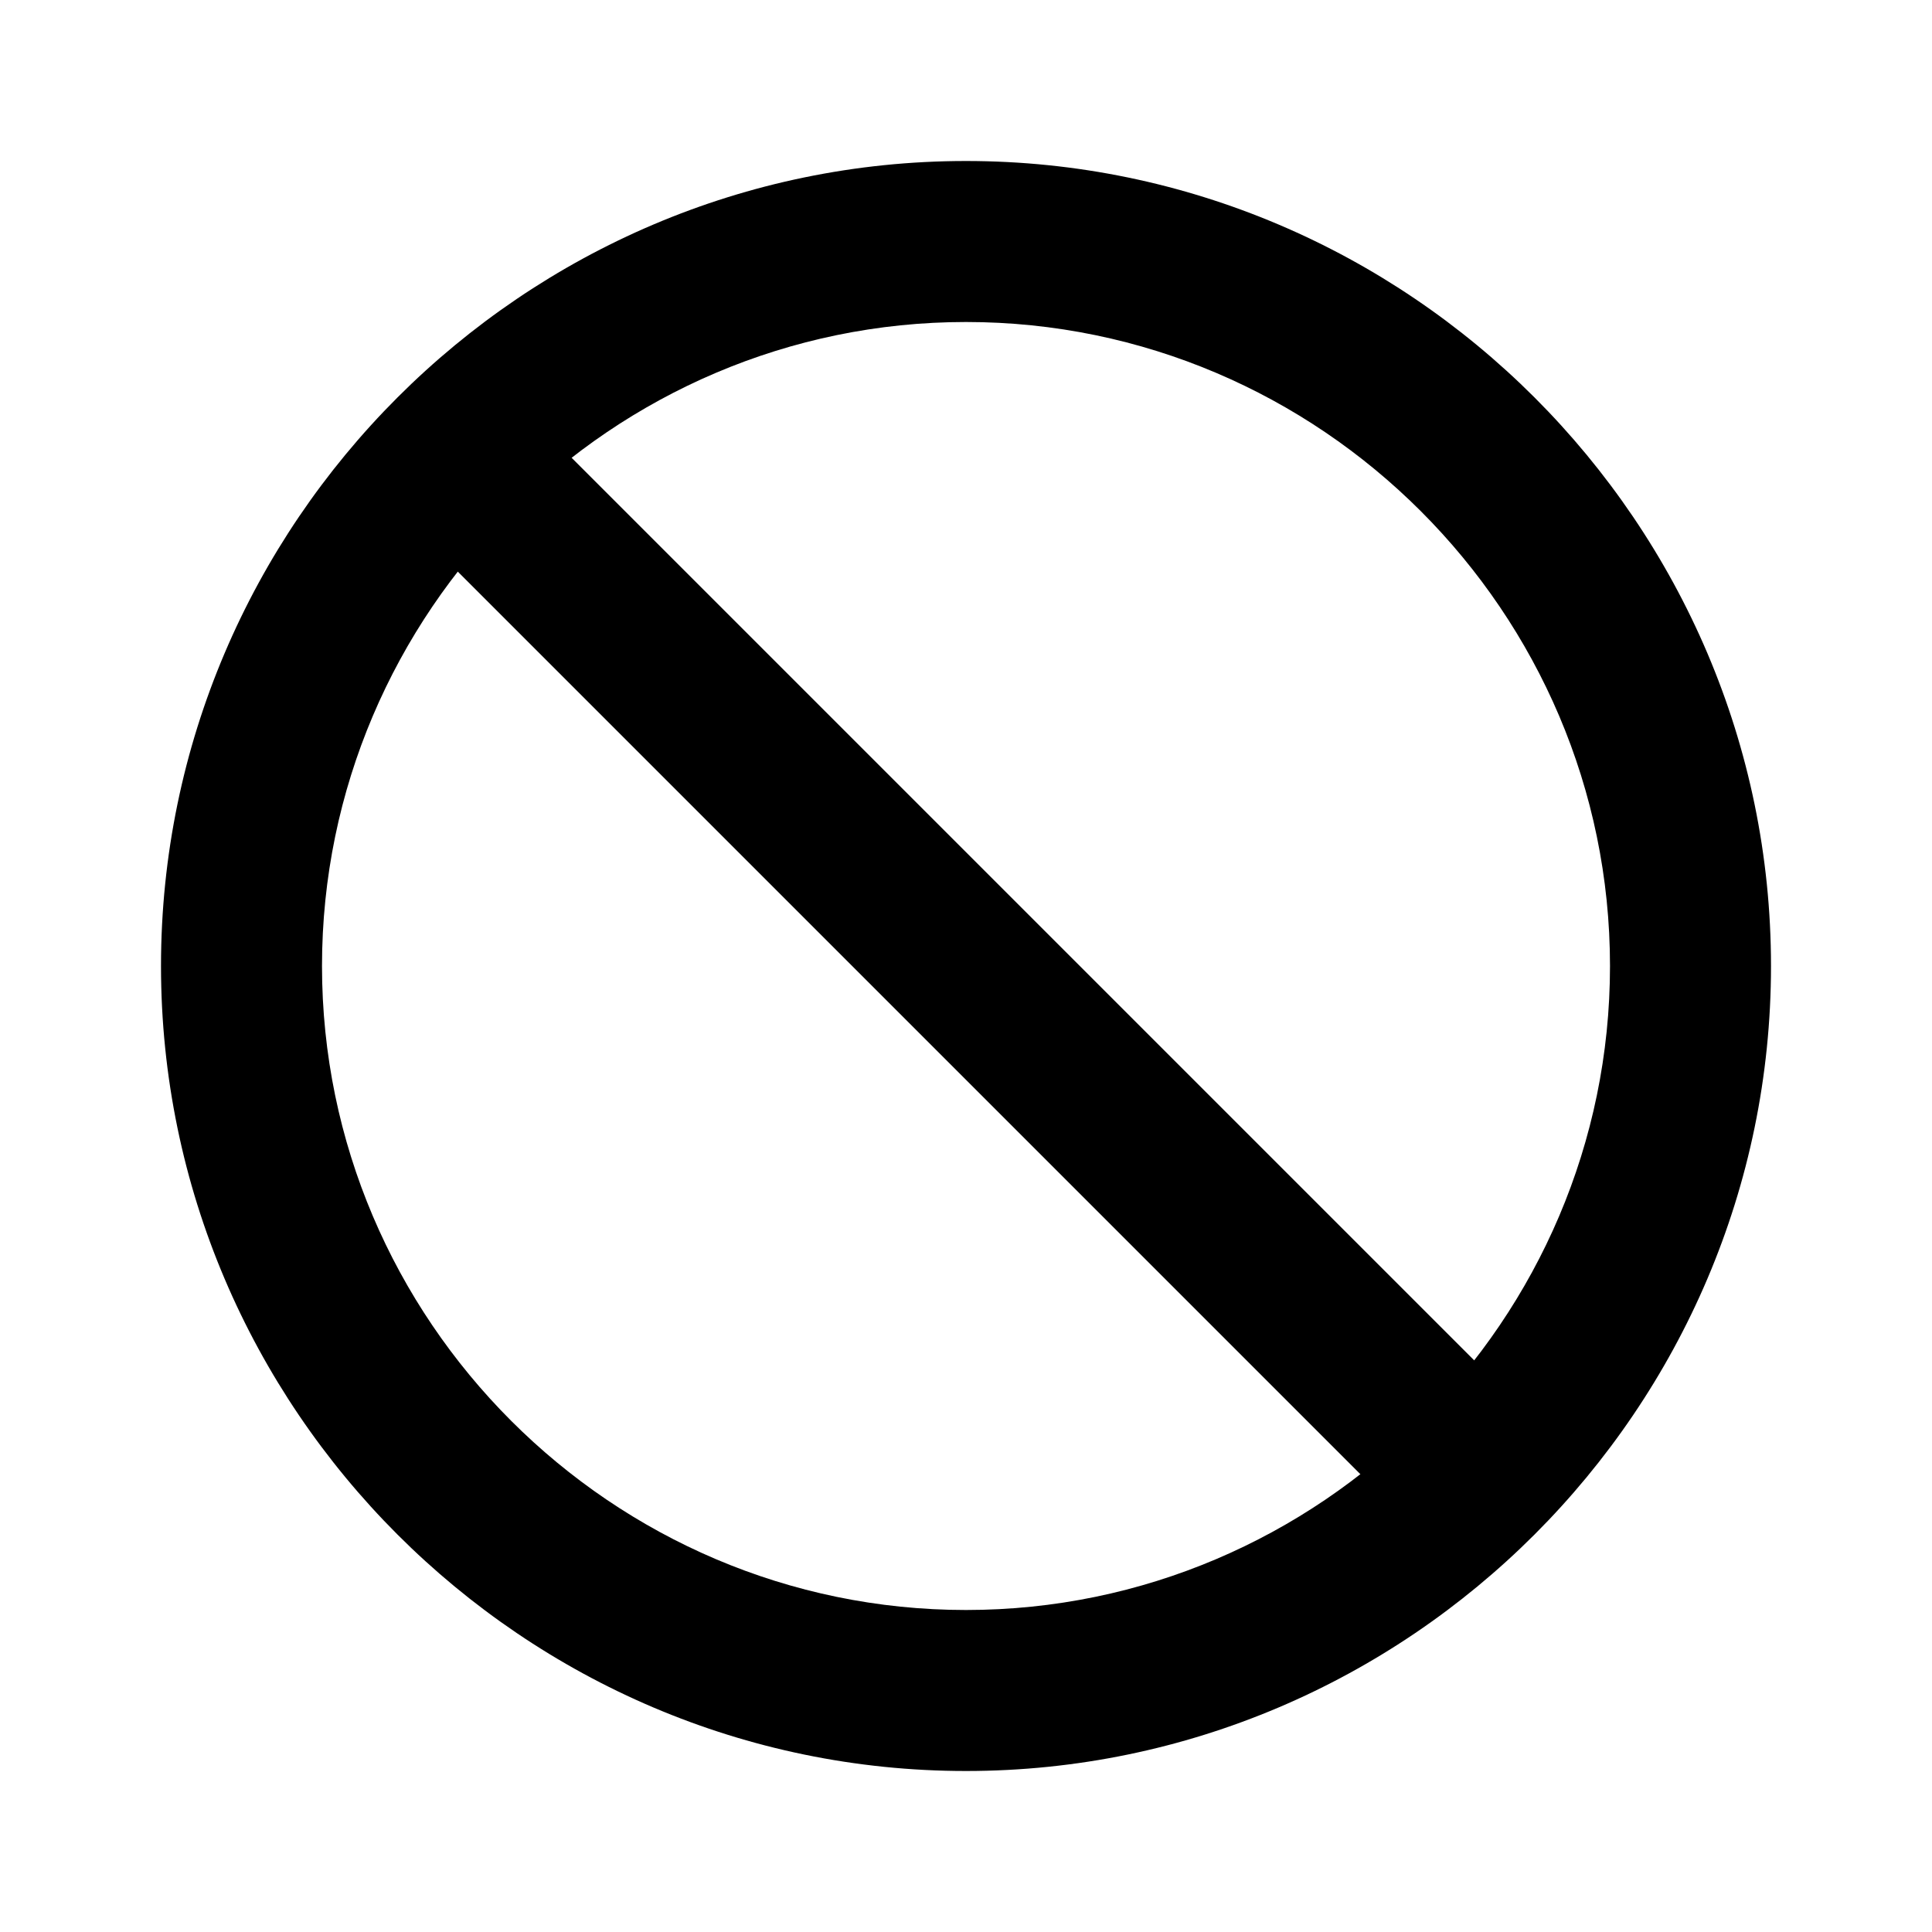
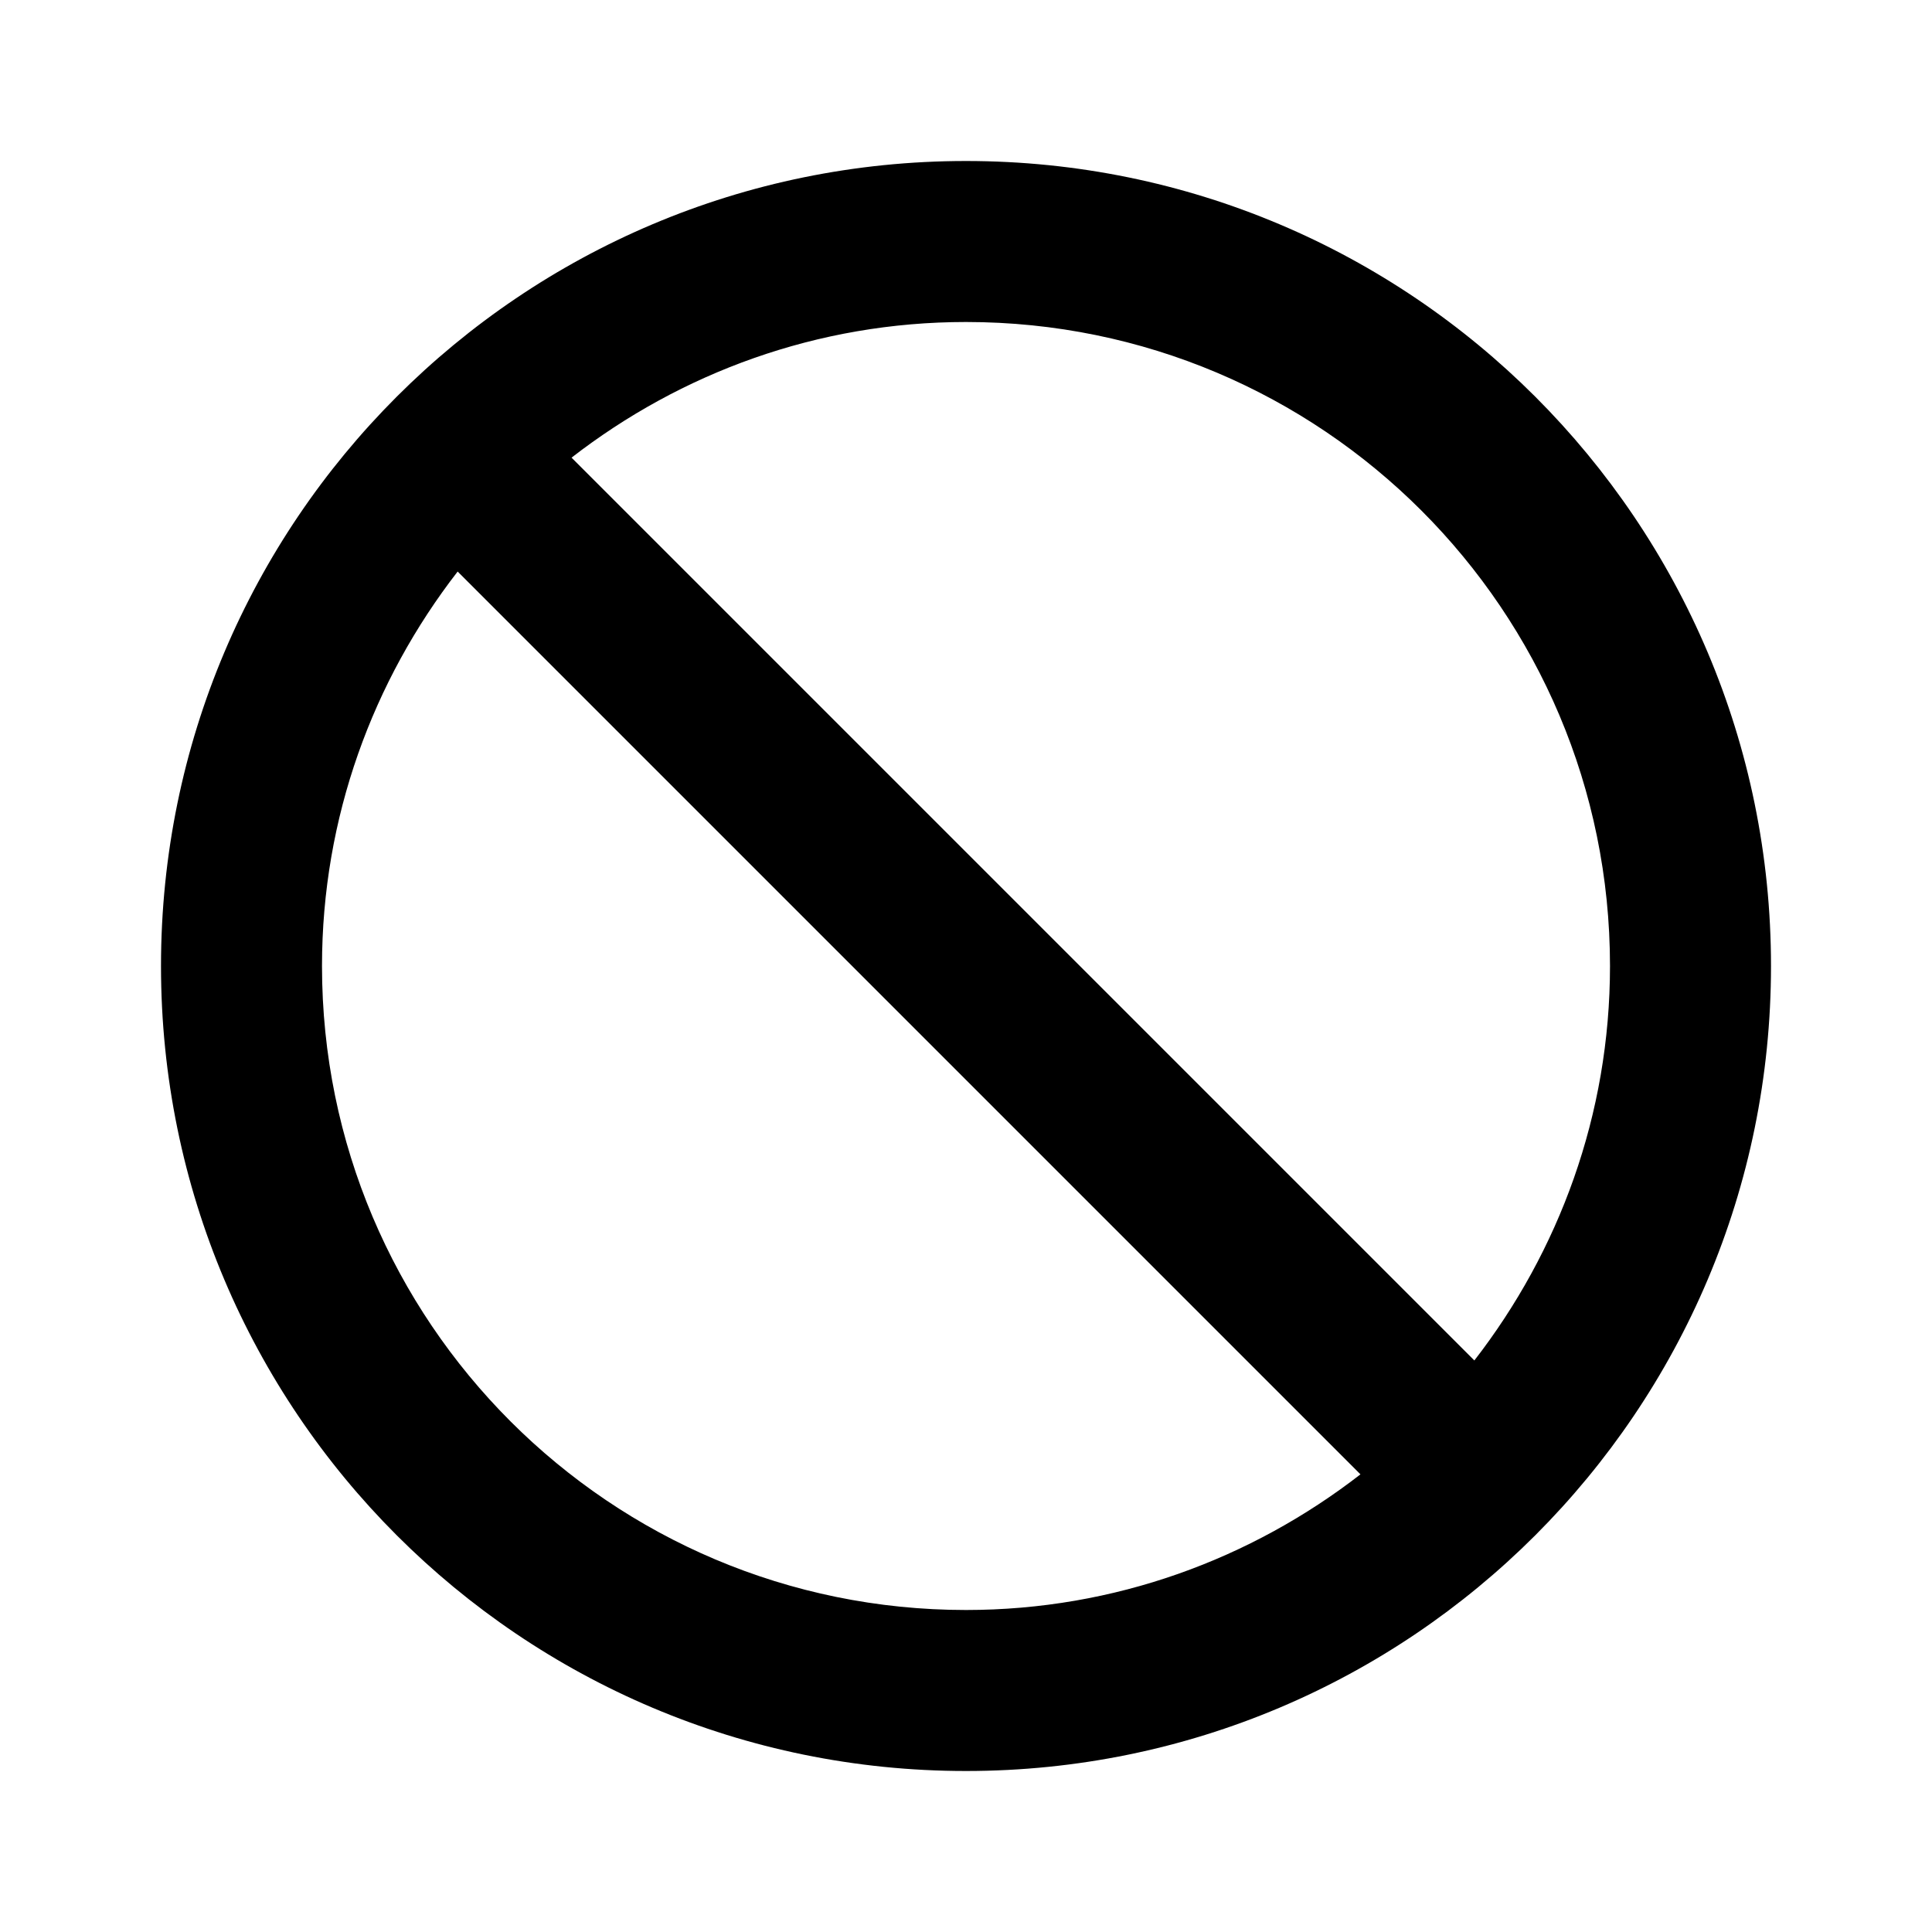
- <svg xmlns="http://www.w3.org/2000/svg" enable-background="new 0 0 24 24" id="Layer_1" version="1.0" viewBox="0 0 24 24" xml:space="preserve">
-   <g>
-     <path d="M12,4c4.4,0,8,3.6,8,8s-3.6,8-8,8s-8-3.6-8-8S7.6,4,12,4 M12,2C6.5,2,2,6.5,2,12c0,5.5,4.5,10,10,10s10-4.5,10-10   C22,6.5,17.5,2,12,2L12,2z" />
-   </g>
-   <line fill="none" stroke="#000000" stroke-miterlimit="10" stroke-width="2" x1="18.2" x2="5.8" y1="18.2" y2="5.8" />
+ <svg xmlns="http://www.w3.org/2000/svg" height="48" viewBox="0 0 48 48" width="48">
+   <path d="M0 0h48v48H0z" fill="none" />
+   <path d="M24 4C12.95 4 4 12.95 4 24s8.95 20 20 20 20-8.95 20-20S35.05 4 24 4zm0 36c-8.84 0-16-7.16-16-16 0-3.7 1.27-7.09 3.37-9.8L33.8 36.63C31.09 38.73 27.7 40 24 40zm12.63-6.2L14.2 11.37C16.91 9.27 20.3 8 24 8c8.84 0 16 7.16 16 16 0 3.7-1.27 7.09-3.37 9.8z" />
</svg>
